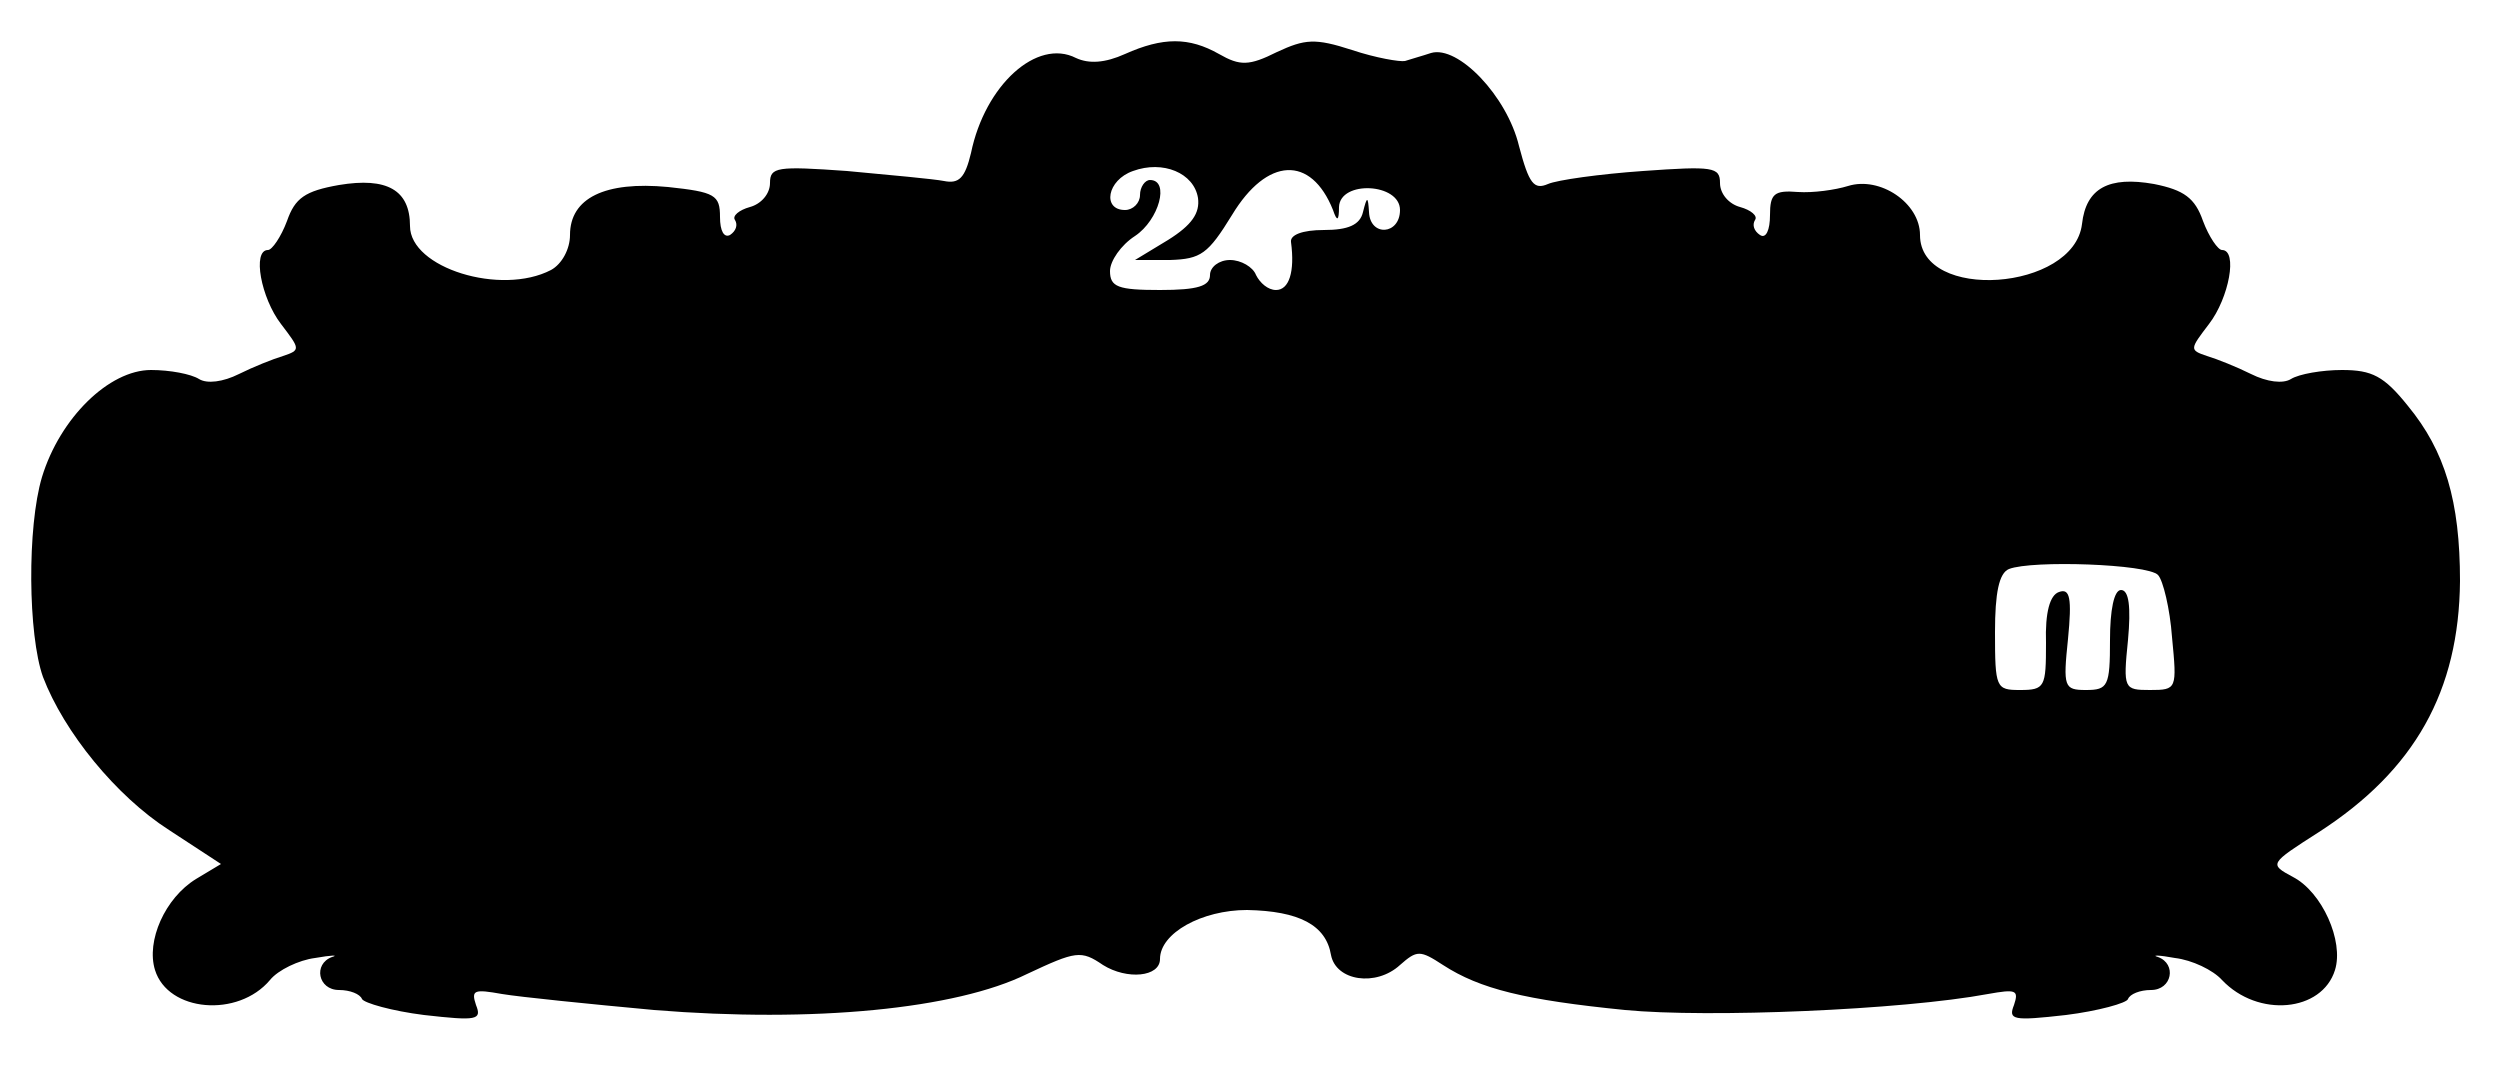
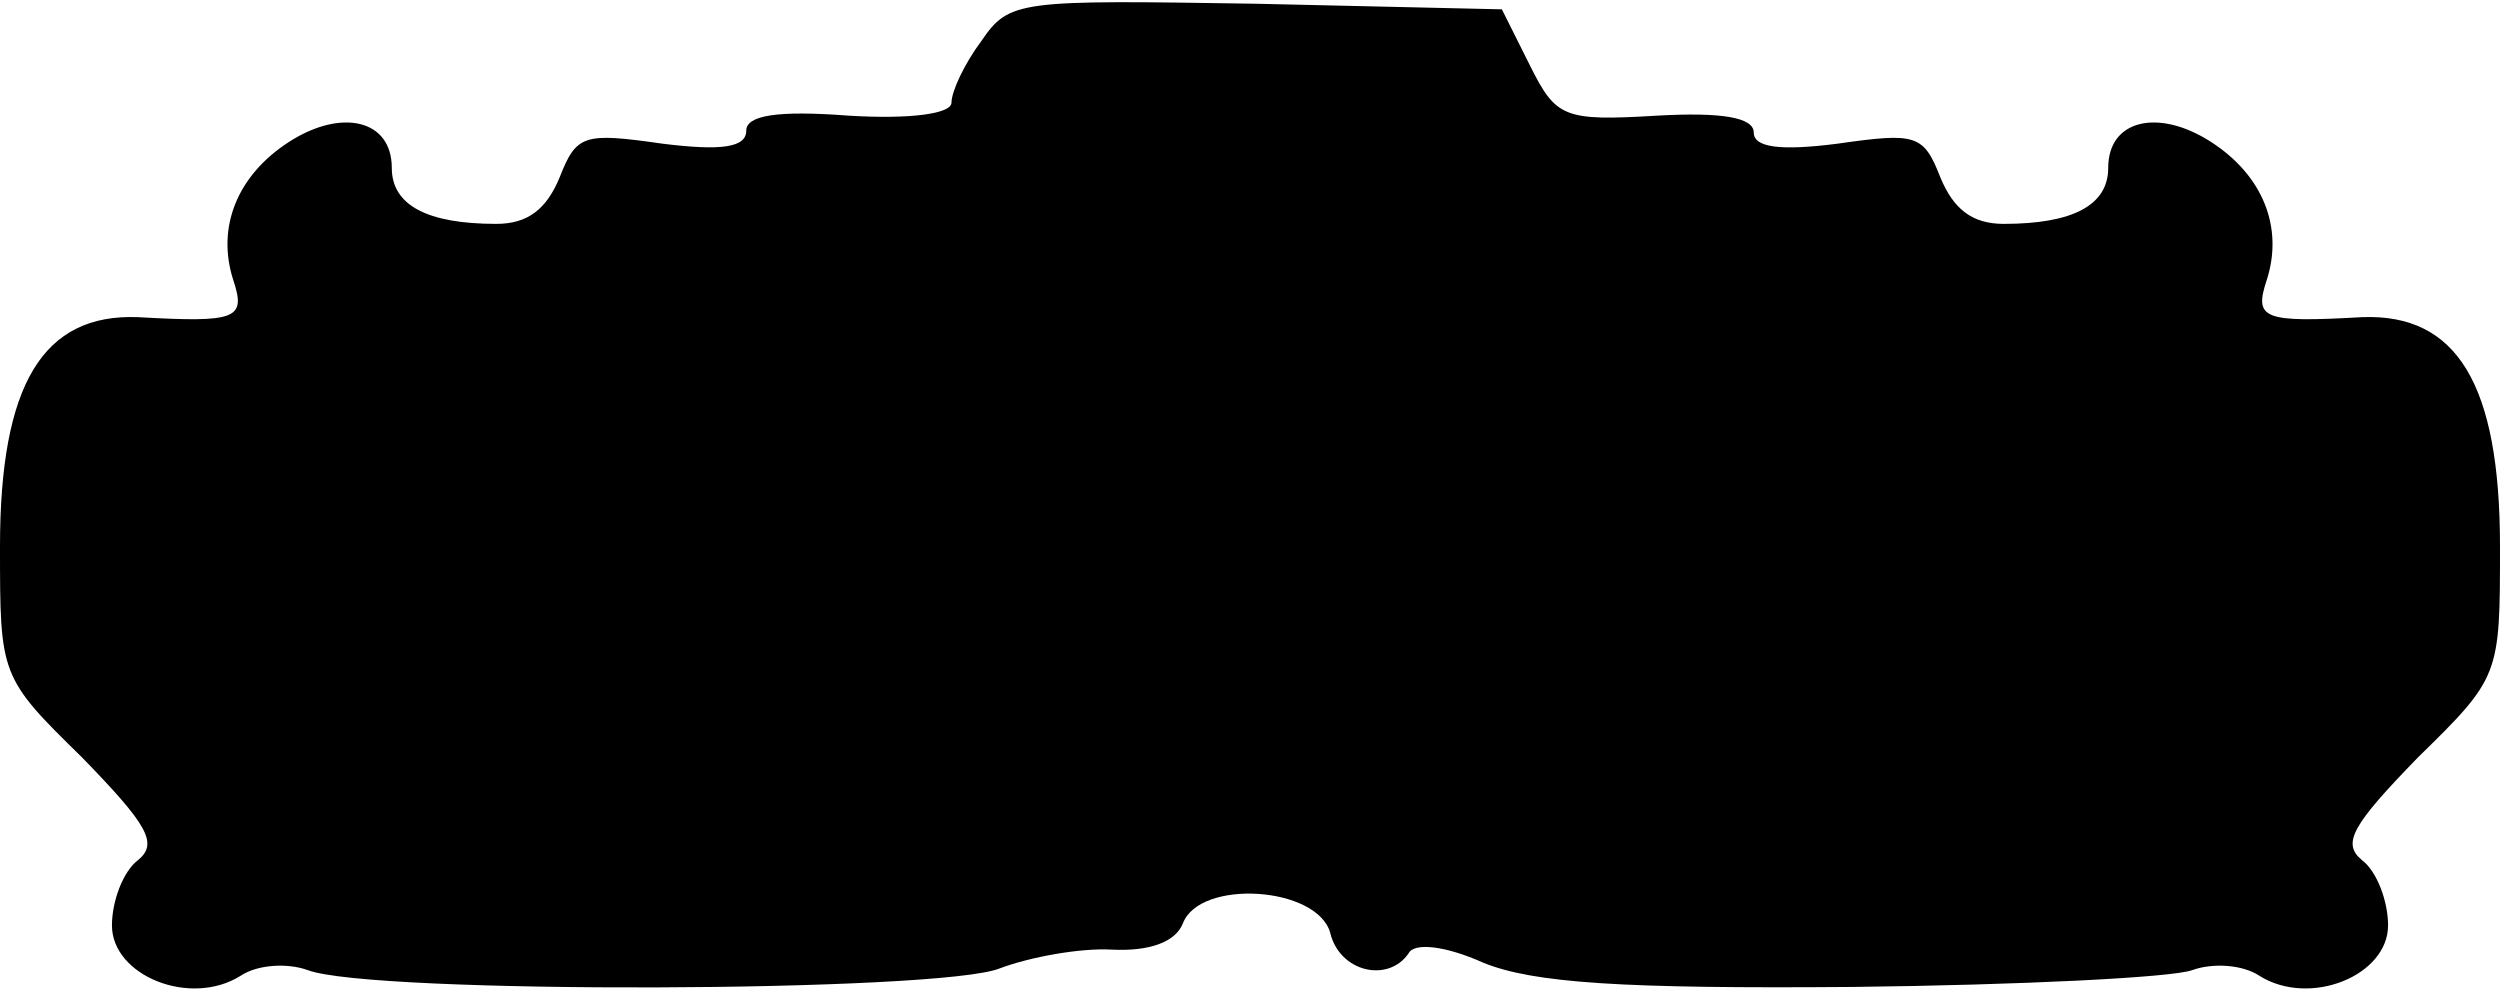
- <svg xmlns="http://www.w3.org/2000/svg" version="1.0" width="250pt" height="108pt" viewBox="0 0 250 108" preserveAspectRatio="xMidYMid meet">
-   <g transform="translate(0,108) scale(0.1,-0.1)" fill="#000000" stroke="none">
-     <path d="M1125 1026 c-20 -9 -36 -10 -49 -4 -39 20 -91 -27 -105 -95 -6 -25 -12 -31 -27 -28 -10 2 -54 6 -97 10 -70 5 -77 4 -77 -12 0 -11 -9 -21 -20 -24 -11 -3 -18 -9 -15 -13 3 -5 1 -11 -5 -15 -6 -3 -10 4 -10 18 0 22 -5 25 -52 30 -63 6 -98 -11 -98 -48 0 -14 -8 -29 -19 -35 -50 -26 -141 2 -141 44 0 36 -23 49 -71 41 -34 -6 -44 -13 -52 -36 -6 -16 -15 -29 -19 -29 -16 0 -7 -48 13 -74 19 -25 20 -26 2 -32 -10 -3 -30 -11 -44 -18 -16 -8 -32 -10 -40 -5 -8 5 -29 9 -48 9 -42 0 -91 -48 -109 -107 -15 -50 -14 -158 1 -200 21 -55 73 -119 126 -153 l52 -34 -25 -15 c-31 -19 -50 -62 -41 -91 13 -42 83 -48 115 -10 8 10 29 20 45 22 17 3 24 3 17 1 -19 -7 -14 -33 7 -33 11 0 21 -4 23 -9 2 -4 30 -12 62 -16 53 -6 58 -5 52 10 -5 15 -2 16 26 11 18 -3 87 -10 152 -16 160 -13 302 1 373 36 49 23 54 24 76 9 24 -15 57 -12 57 6 0 26 42 49 87 49 52 -1 79 -15 84 -45 5 -26 45 -32 69 -10 17 15 20 15 43 0 37 -24 82 -35 182 -45 83 -8 277 0 363 16 28 5 31 4 26 -11 -6 -15 -1 -16 52 -10 32 4 61 12 62 16 2 5 12 9 23 9 21 0 26 26 7 33 -7 2 1 2 17 -1 17 -2 38 -12 47 -22 36 -38 100 -32 113 10 9 29 -13 78 -42 93 -24 13 -24 13 26 45 96 62 140 141 141 251 0 80 -15 130 -52 175 -24 30 -36 36 -66 36 -20 0 -43 -4 -51 -9 -8 -5 -24 -3 -40 5 -14 7 -34 15 -44 18 -18 6 -17 7 2 32 20 26 29 74 13 74 -4 0 -13 13 -19 29 -8 23 -19 31 -49 37 -45 8 -68 -4 -72 -40 -8 -67 -162 -78 -162 -11 0 32 -40 59 -72 49 -13 -4 -35 -7 -50 -6 -24 2 -28 -2 -28 -23 0 -15 -4 -24 -10 -20 -6 4 -8 10 -5 15 3 4 -4 10 -15 13 -11 3 -20 13 -20 24 0 16 -7 17 -77 12 -43 -3 -86 -9 -95 -13 -14 -6 -19 0 -29 38 -12 50 -61 101 -88 93 -9 -3 -20 -6 -26 -8 -5 -1 -29 3 -53 11 -37 12 -47 11 -75 -2 -28 -14 -37 -14 -58 -2 -30 17 -56 17 -94 0z m73 -144 c2 -15 -6 -27 -30 -42 l-33 -20 35 0 c31 1 38 6 62 45 35 58 79 60 101 5 4 -12 6 -11 6 3 1 27 61 24 61 -3 0 -25 -30 -27 -31 -2 -1 16 -2 16 -6 0 -3 -13 -15 -18 -39 -18 -22 0 -34 -5 -33 -12 4 -30 -2 -48 -15 -48 -8 0 -16 7 -20 15 -3 8 -15 15 -26 15 -11 0 -20 -7 -20 -15 0 -11 -12 -15 -50 -15 -42 0 -50 3 -50 19 0 10 11 26 25 35 24 16 35 56 15 56 -5 0 -10 -7 -10 -15 0 -8 -7 -15 -15 -15 -23 0 -18 30 8 39 30 11 61 -2 65 -27z m960 -377 c5 -5 12 -34 14 -62 5 -52 5 -53 -22 -53 -26 0 -27 1 -22 50 3 33 1 50 -7 50 -7 0 -11 -20 -11 -50 0 -46 -2 -50 -24 -50 -22 0 -23 3 -18 51 4 41 2 51 -9 47 -9 -3 -14 -20 -13 -51 0 -44 -1 -47 -26 -47 -24 0 -25 2 -25 58 0 39 4 59 14 63 23 9 139 5 149 -6z" />
+ <svg xmlns="http://www.w3.org/2000/svg" version="1.0" width="134pt" height="53pt" viewBox="0 0 134 53" preserveAspectRatio="xMidYMid meet">
+   <g transform="translate(0,53) scale(0.1,-0.1)" fill="#000000" stroke="none">
+     <path d="M526 508 c-9 -12 -16 -27 -16 -33 0 -6 -22 -9 -55 -7 -39 3 -55 0 -55 -8 0 -9 -13 -11 -45 -7 -42 6 -46 5 -55 -18 -7 -17 -17 -25 -34 -25 -37 0 -56 10 -56 30 0 26 -27 32 -55 14 -28 -18 -39 -46 -30 -74 7 -21 2 -23 -51 -20 -51 2 -74 -36 -74 -123 0 -69 0 -70 44 -113 35 -36 41 -46 30 -55 -8 -6 -14 -22 -14 -35 0 -27 42 -44 69 -27 9 6 25 7 36 3 34 -13 340 -12 371 1 16 6 43 11 60 10 20 -1 34 4 38 14 9 24 72 20 79 -5 5 -21 31 -27 42 -11 3 6 20 4 40 -5 27 -11 75 -14 198 -13 89 1 171 5 182 9 11 4 27 3 36 -3 27 -17 69 0 69 27 0 13 -6 29 -14 35 -11 9 -5 19 30 55 44 43 44 44 44 113 0 87 -23 125 -74 123 -53 -3 -58 -1 -51 20 9 28 -2 56 -30 74 -28 18 -55 12 -55 -14 0 -20 -19 -30 -56 -30 -17 0 -27 8 -34 25 -9 23 -13 24 -55 18 -31 -4 -45 -2 -45 6 0 8 -17 11 -52 9 -50 -3 -54 -1 -68 27 l-15 30 -132 3 c-127 2 -132 2 -147 -20z" />
  </g>
</svg>
